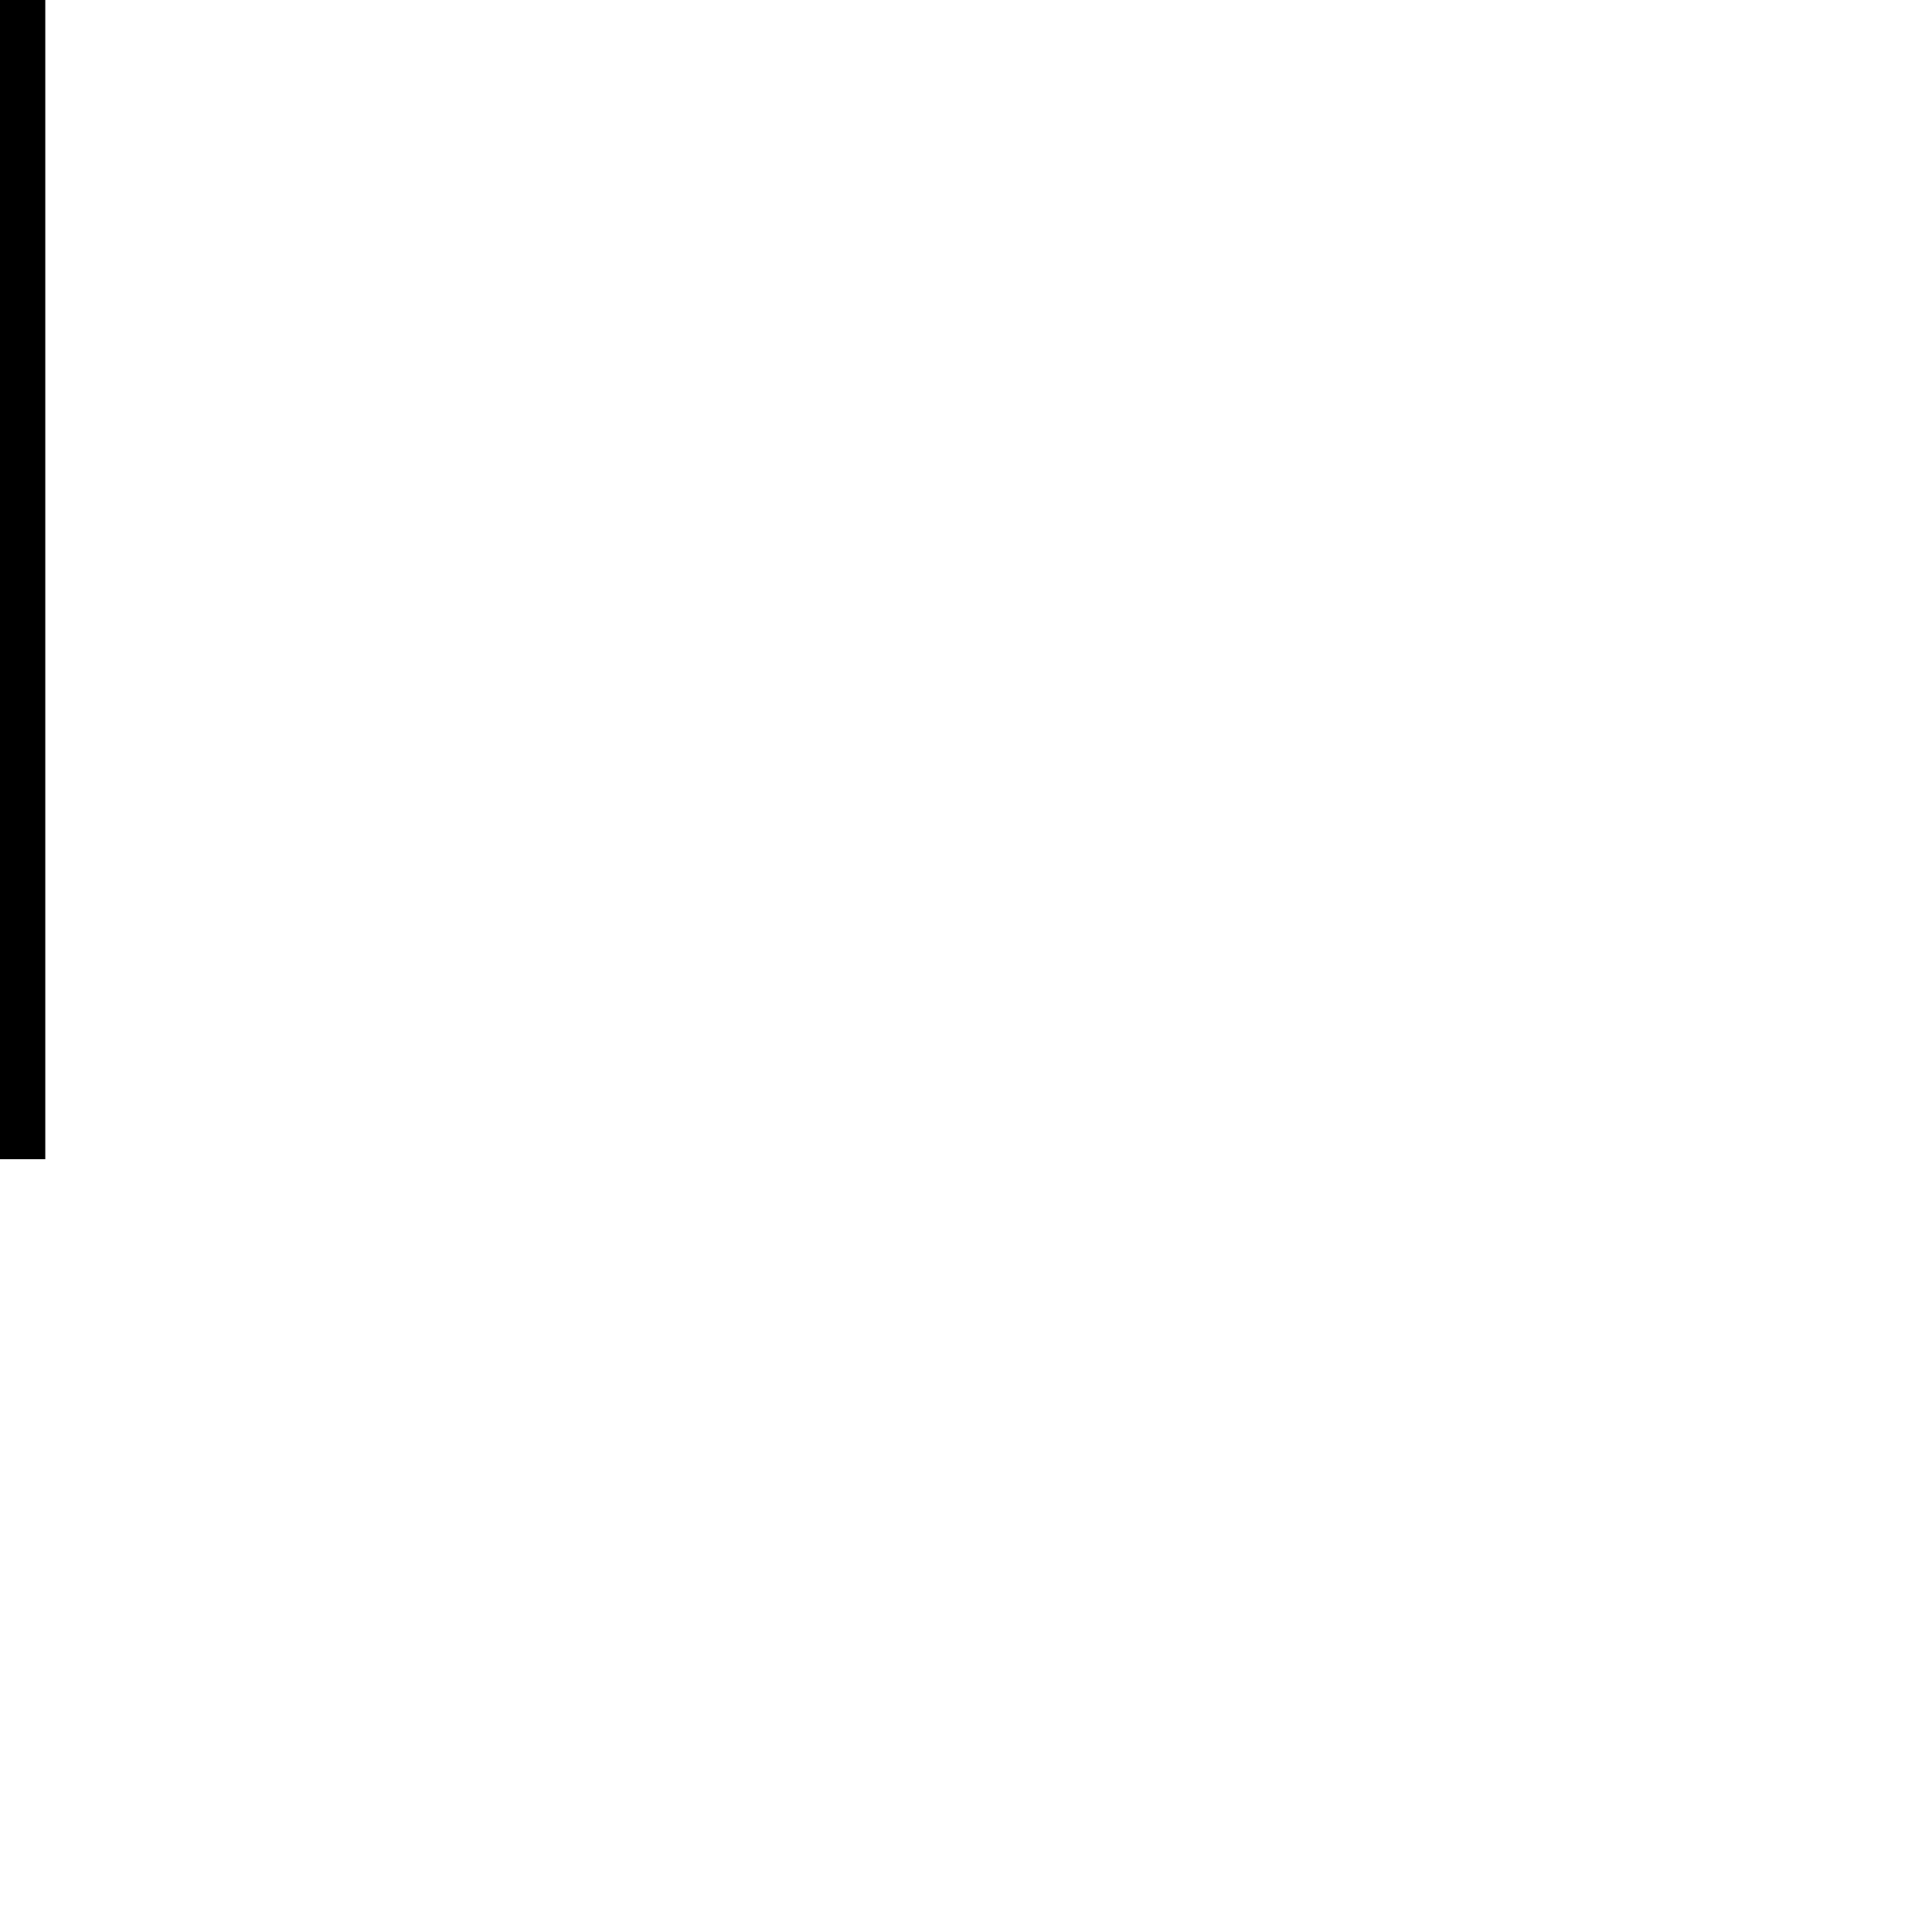
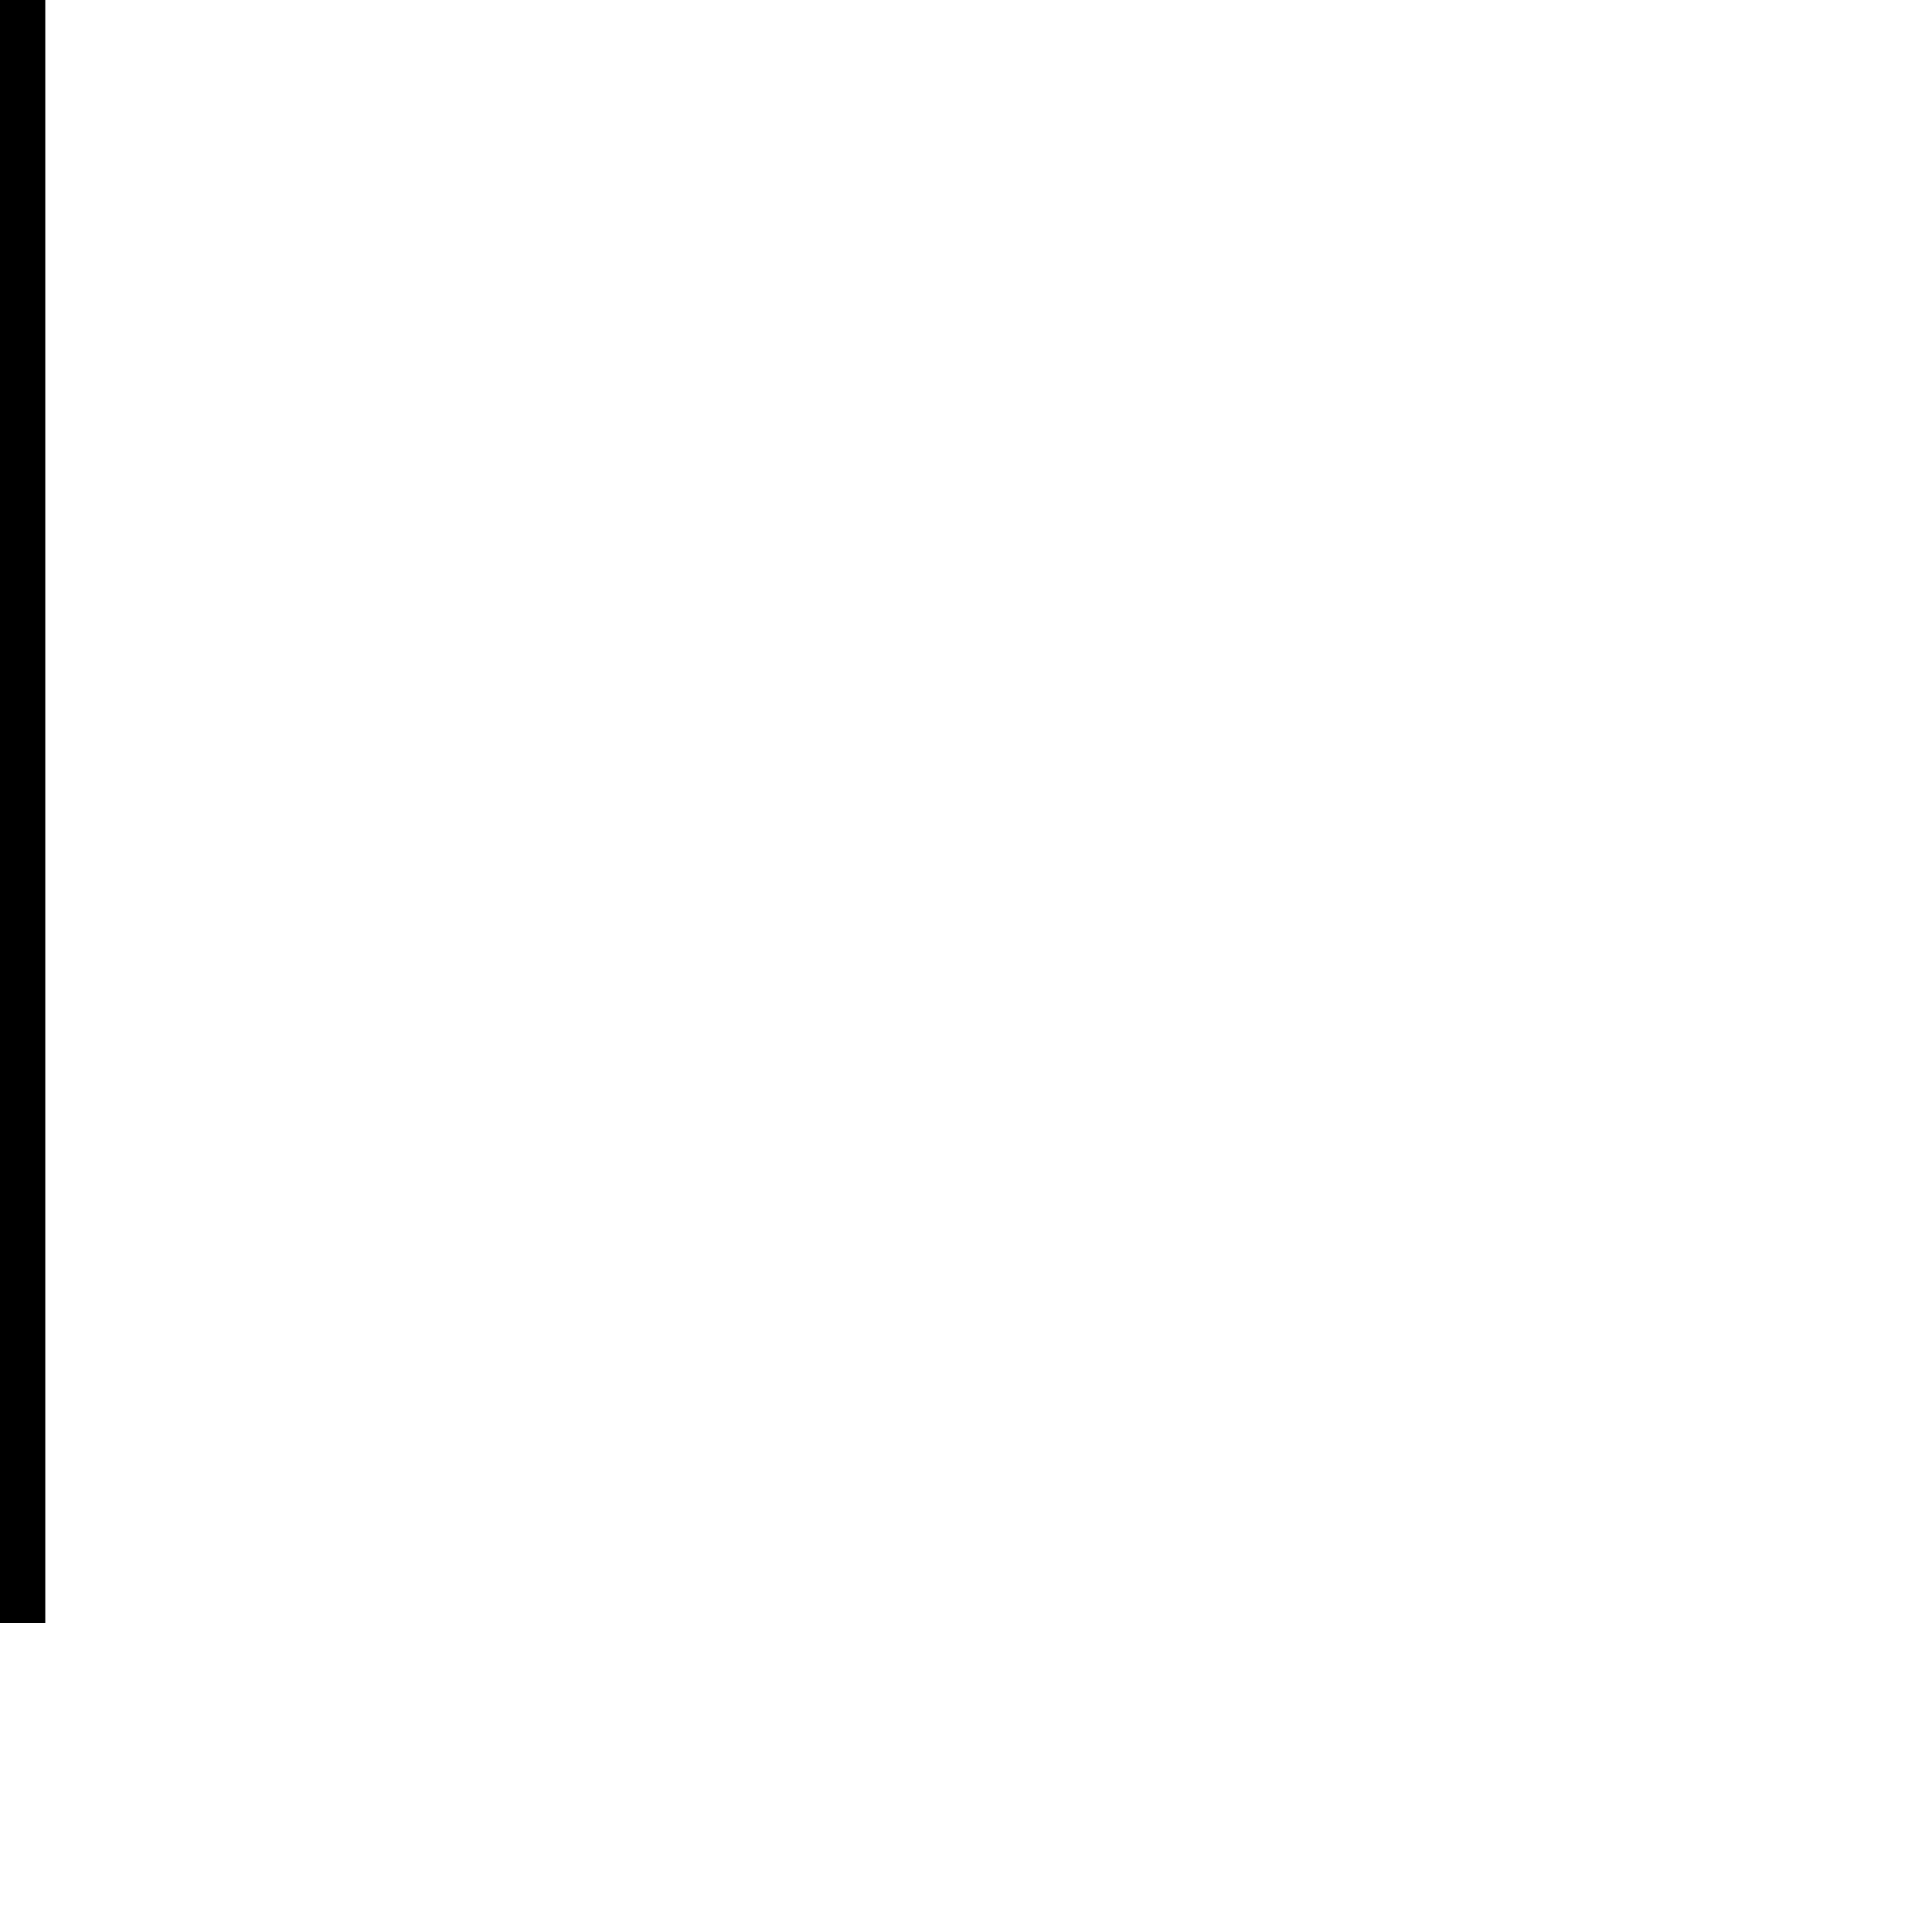
<svg xmlns="http://www.w3.org/2000/svg" width="100" height="100" viewBox="0 0 100 100" version="1.1" id="svg1035">
  <defs id="defs1032" />
  <g id="layer1">
-     <path style="color:#000000;fill:#000000;-inkscape-stroke:none" d="m -2.344,0 v 60 h 4.688 V 0 Z" id="path3207" />
+     <path style="color:#000000;fill:#000000;stroke:#000000;stroke-width:4.688;stroke-dasharray:none;stroke-opacity:1" d="M 0,0 V 84 Z" id="path3207-3" />
  </g>
</svg>
